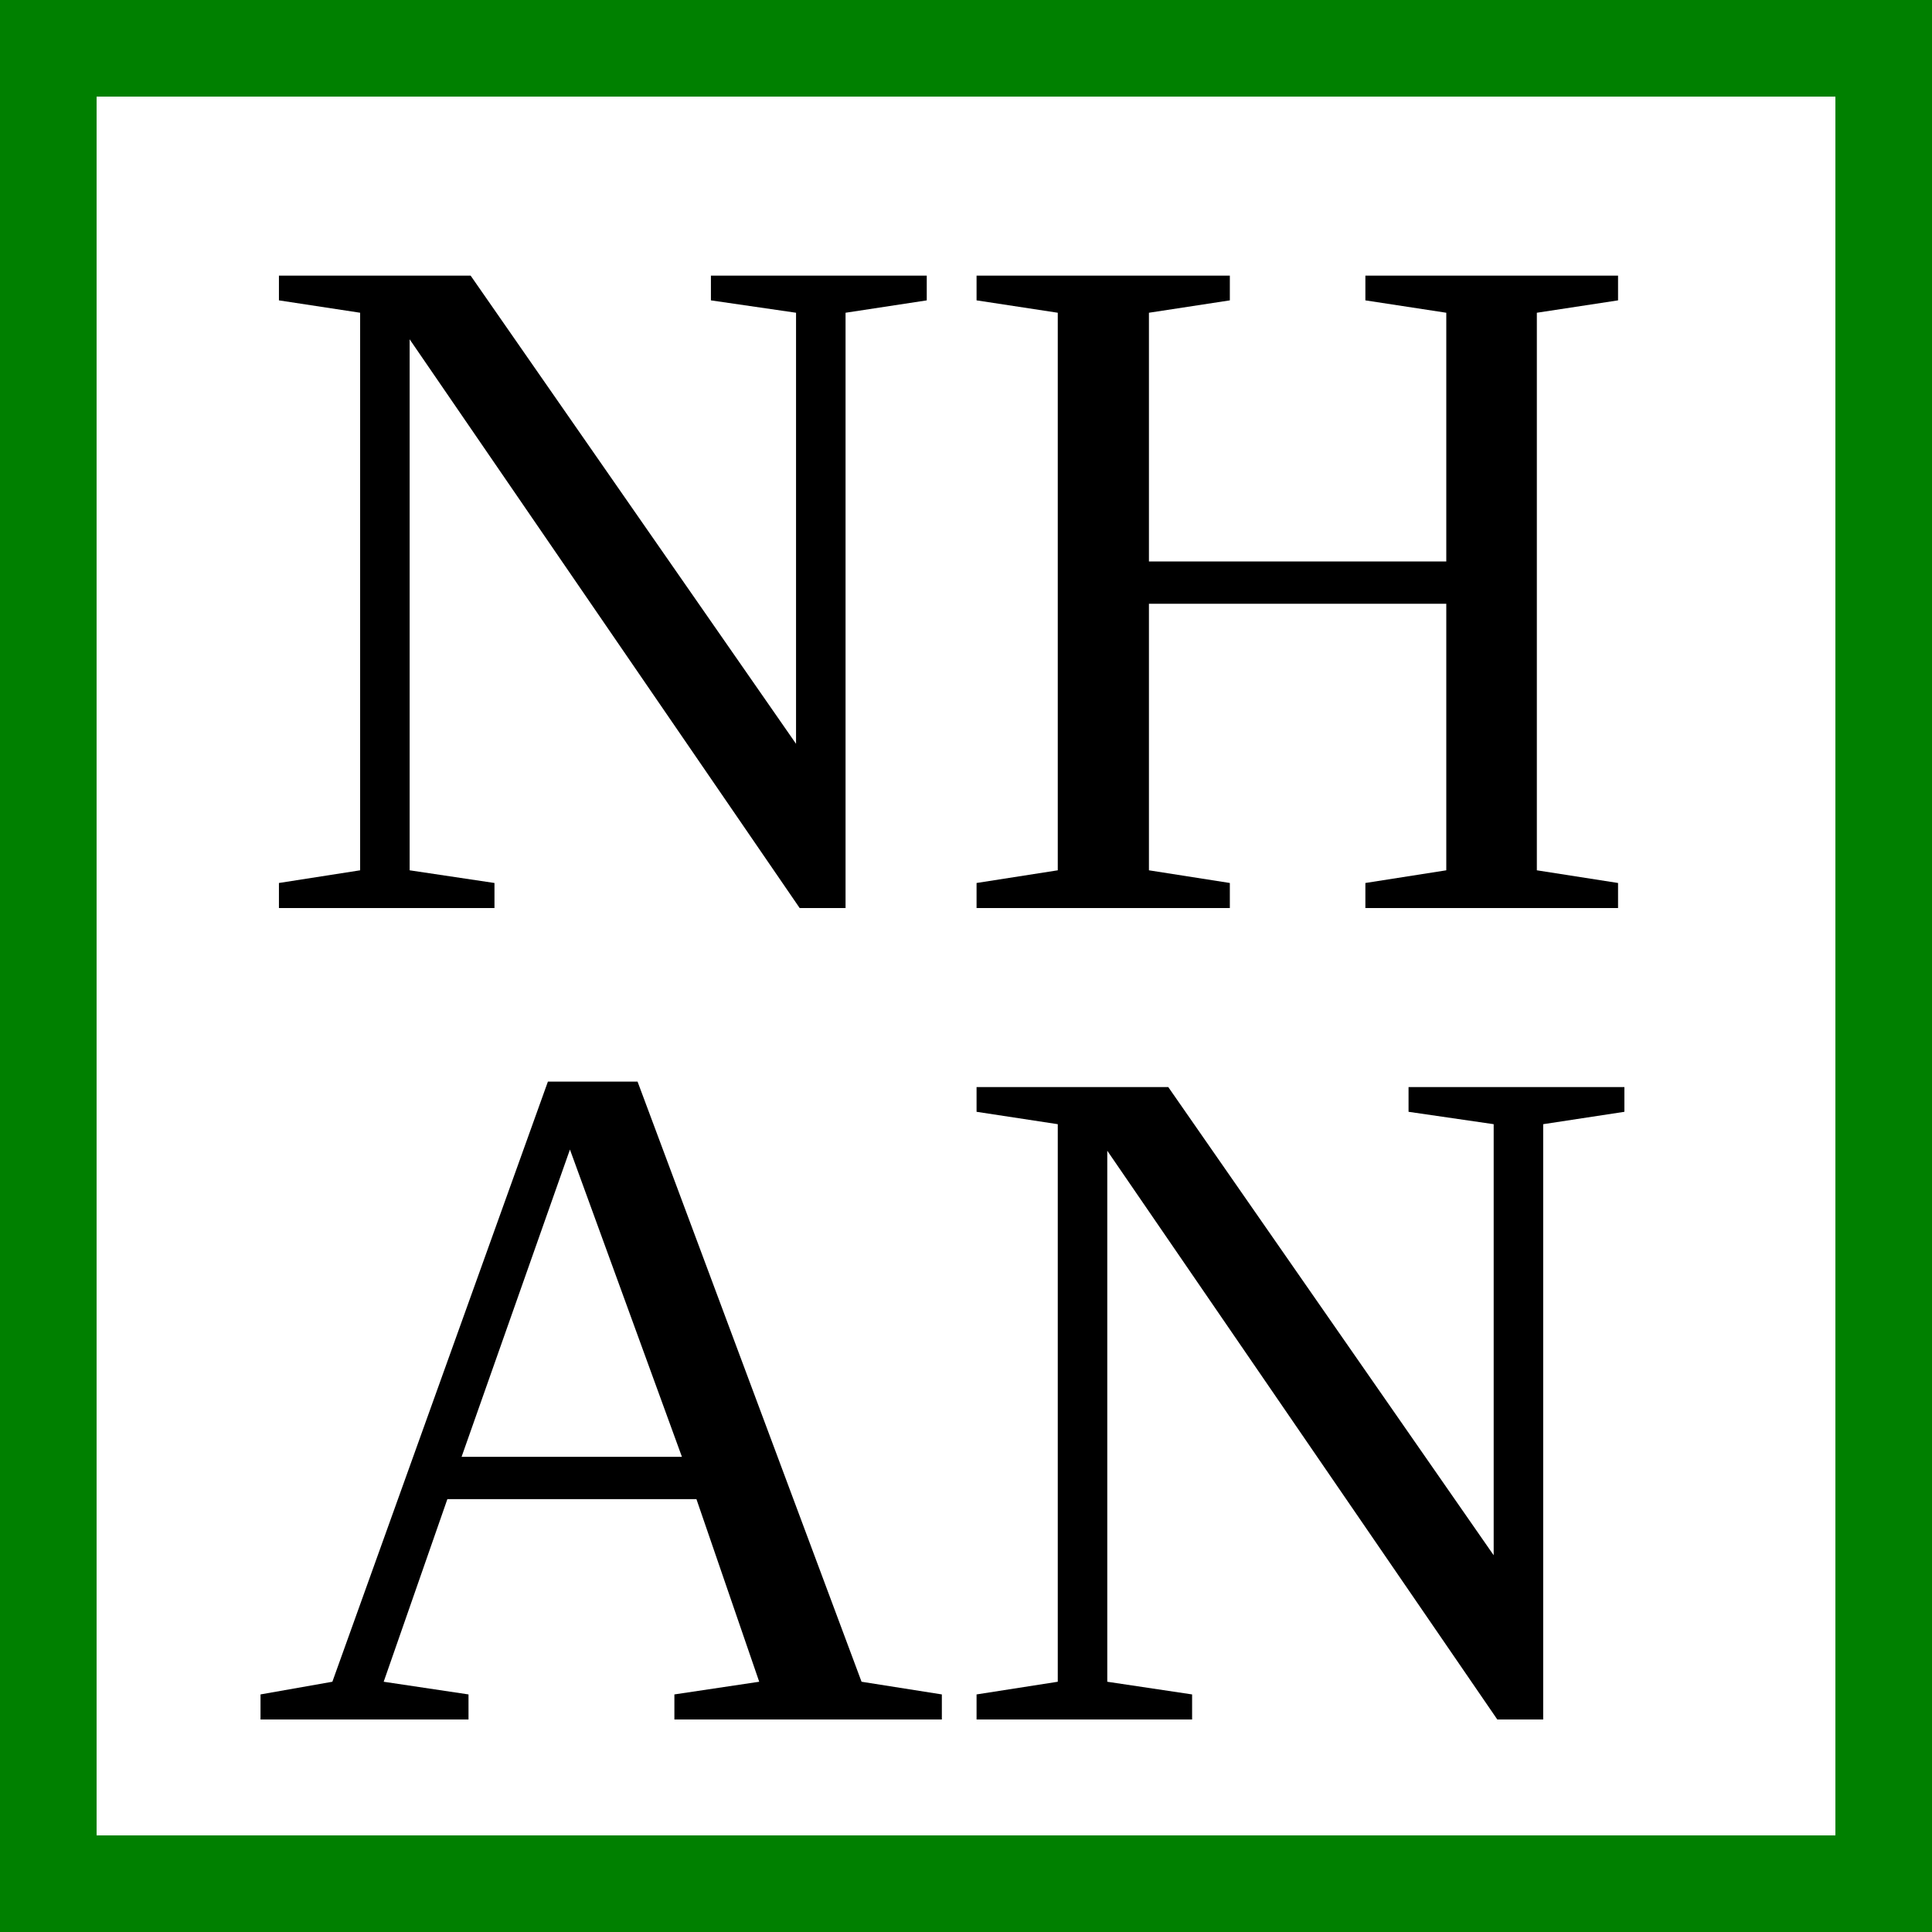
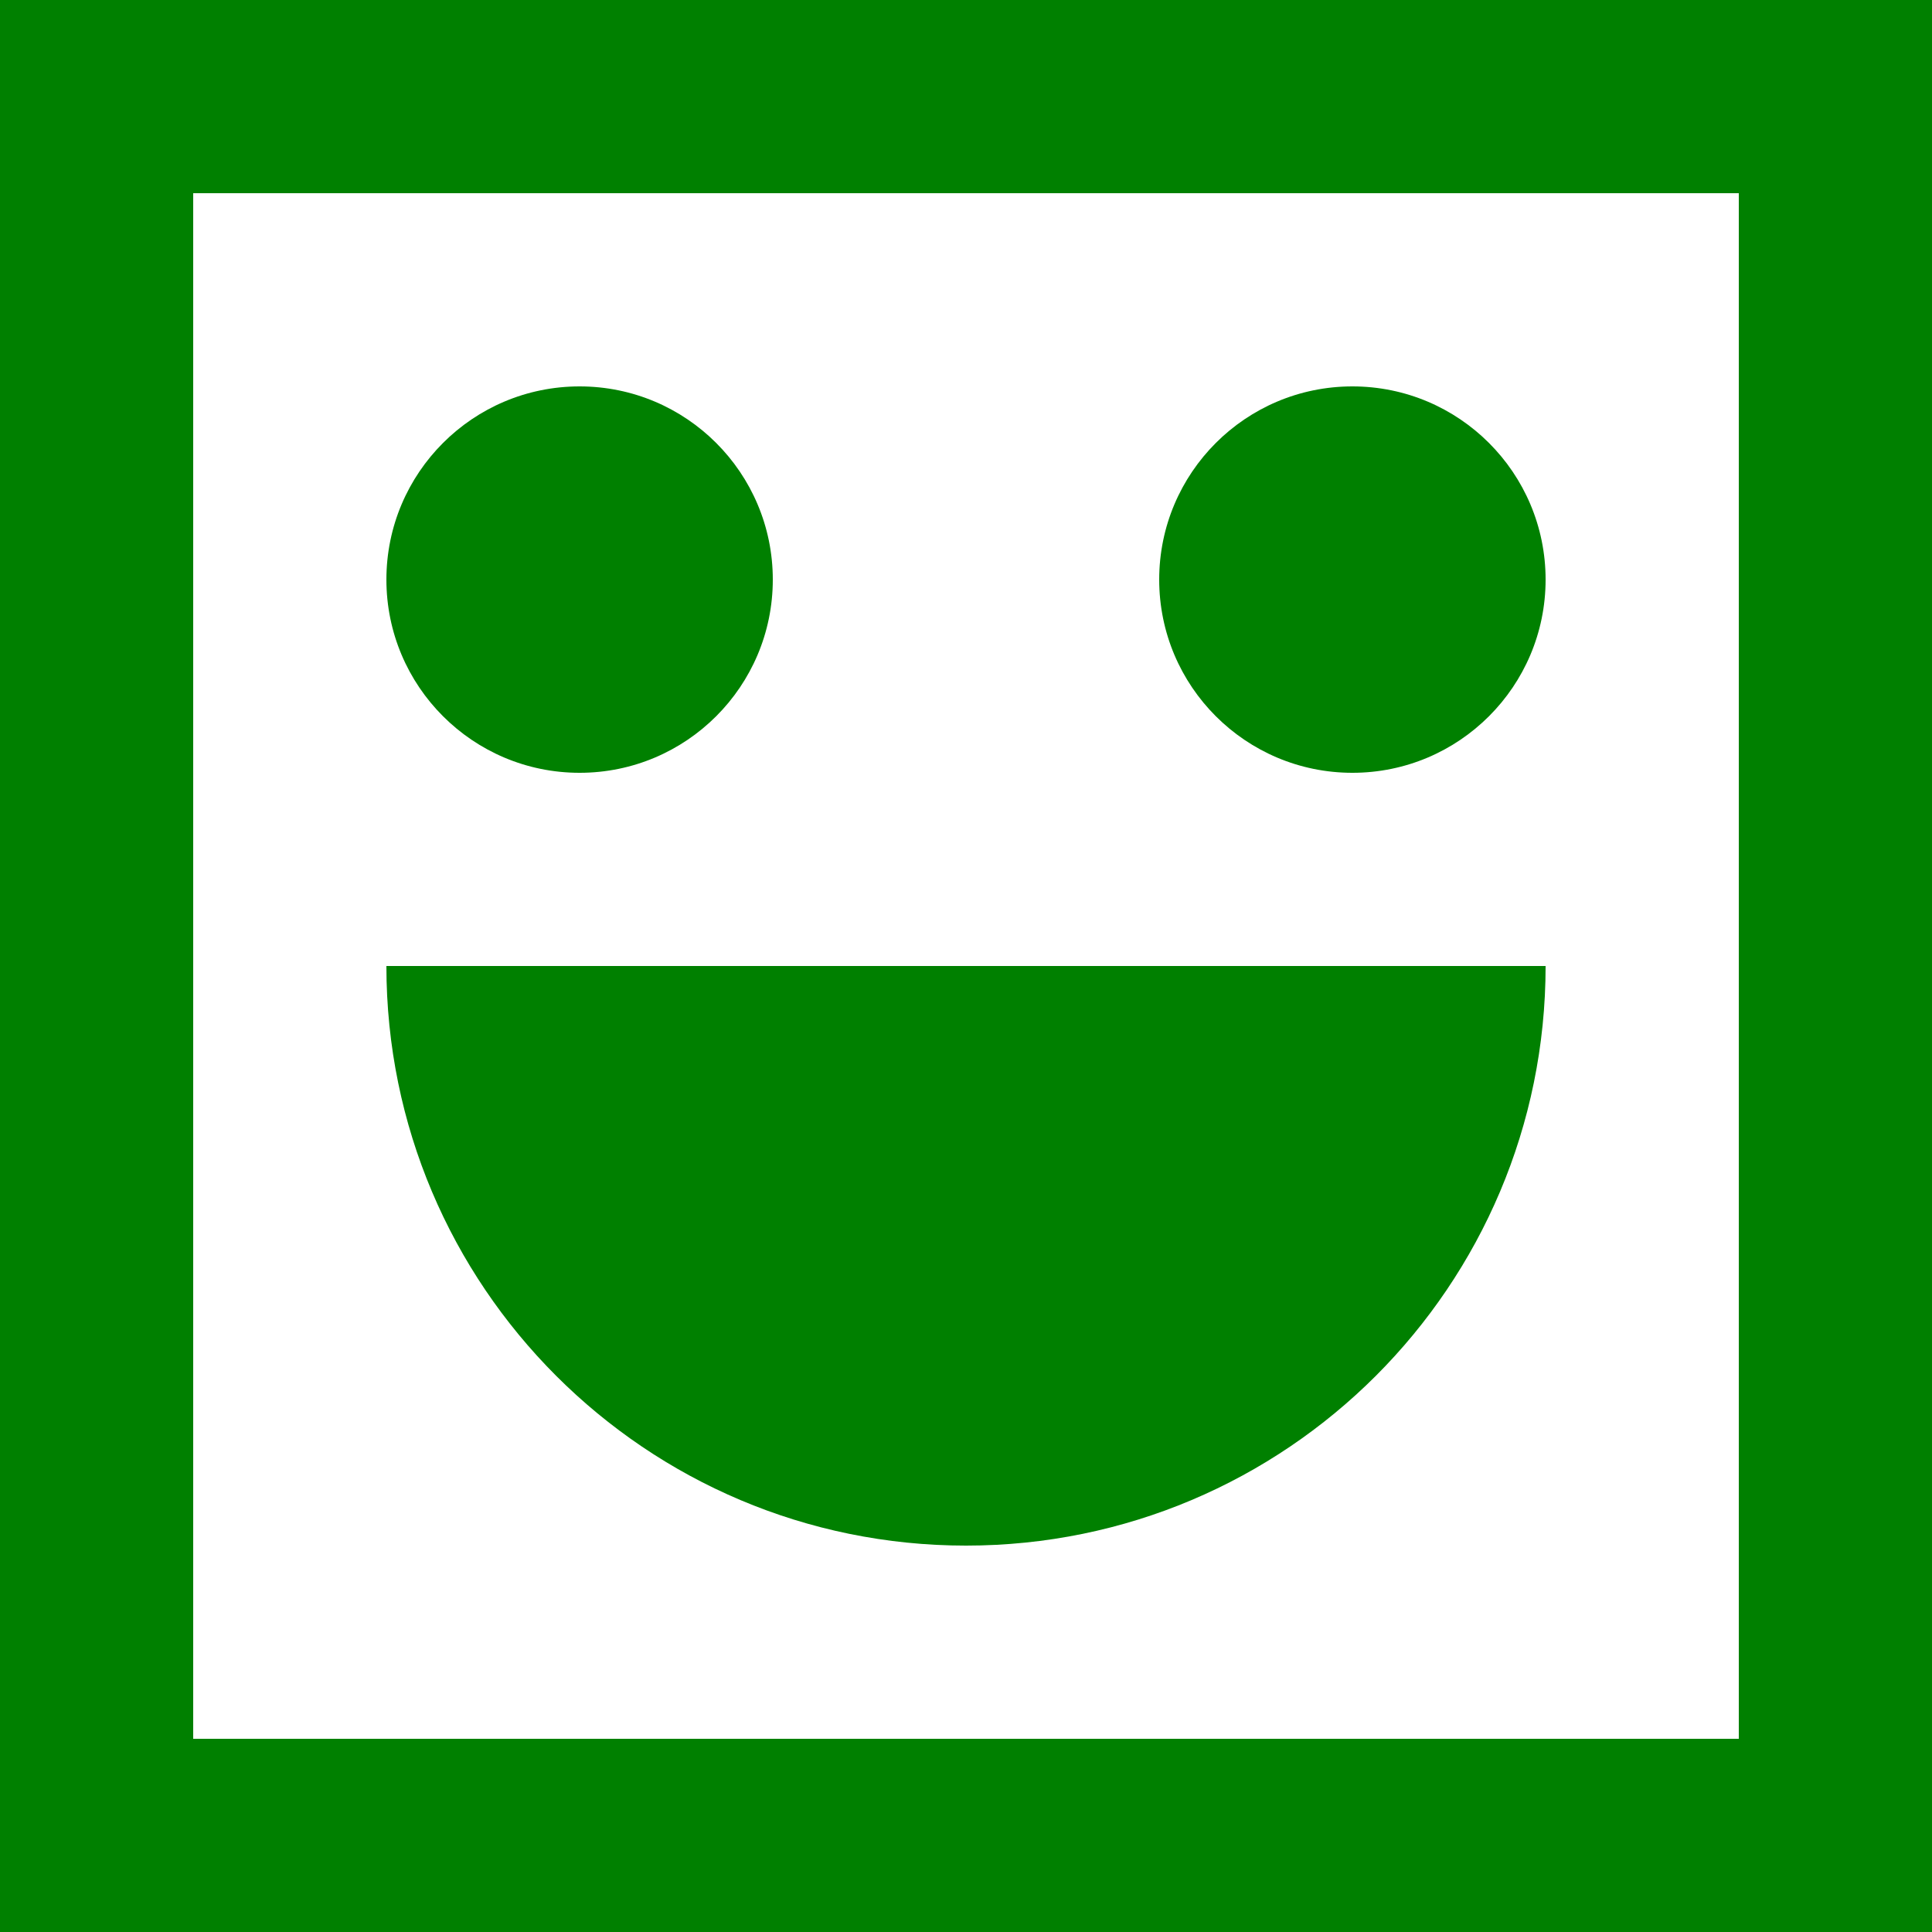
<svg xmlns="http://www.w3.org/2000/svg" aria-hidden="true" role="img" class="iconify iconify--logos" width="32" height="32" preserveAspectRatio="xMidYMid meet" viewBox="0 0 100 100">
-   <rect x="0" y="0" width="100" height="100" stroke="green" stroke-width="10" fill="white" />
-   <text x="13" y="47" font-size="50">NH</text>
-   <text x="13" y="89" font-size="50">AN</text>
+   <rect x="0" y="0" width="100" height="100" stroke="green" stroke-width="20" fill="white" />
+   <circle cx="30" cy="30" r="10" fill="green" />
+   <circle cx="70" cy="30" r="10" fill="green" />
+   <path d="    M 20 50    A 30 30 0 0 0 80 50    Z   " fill="green" />
</svg>
